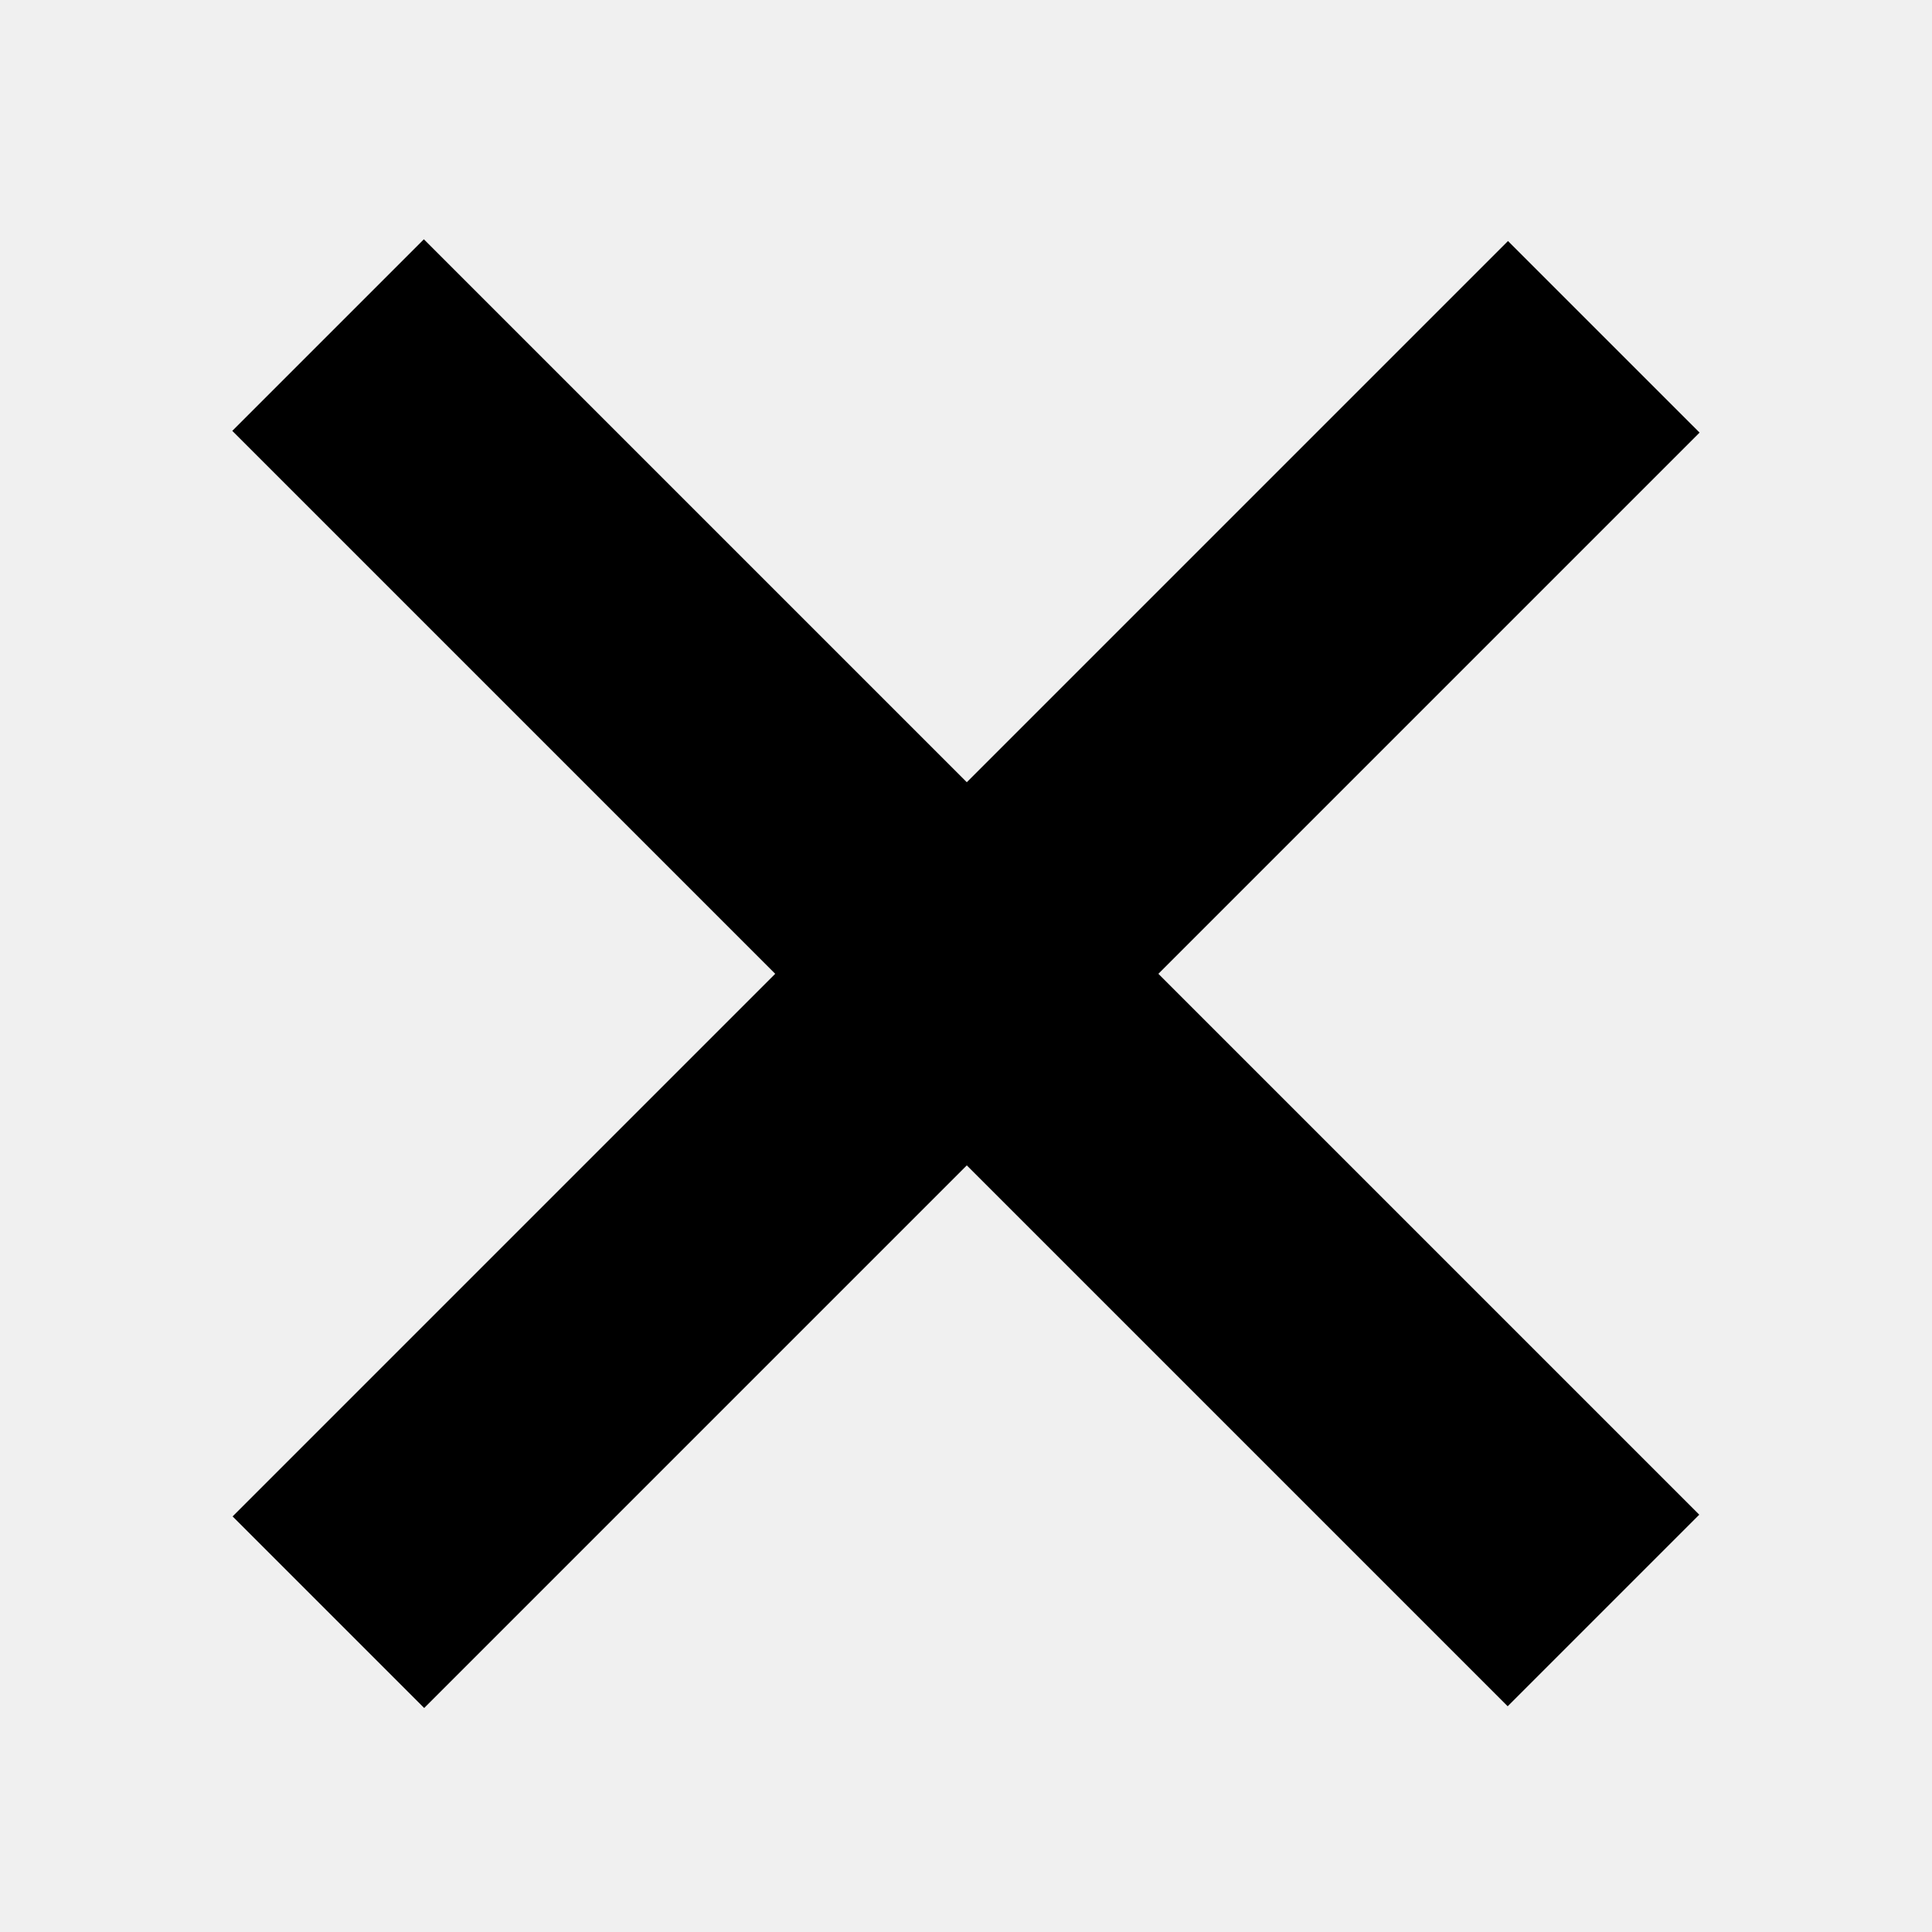
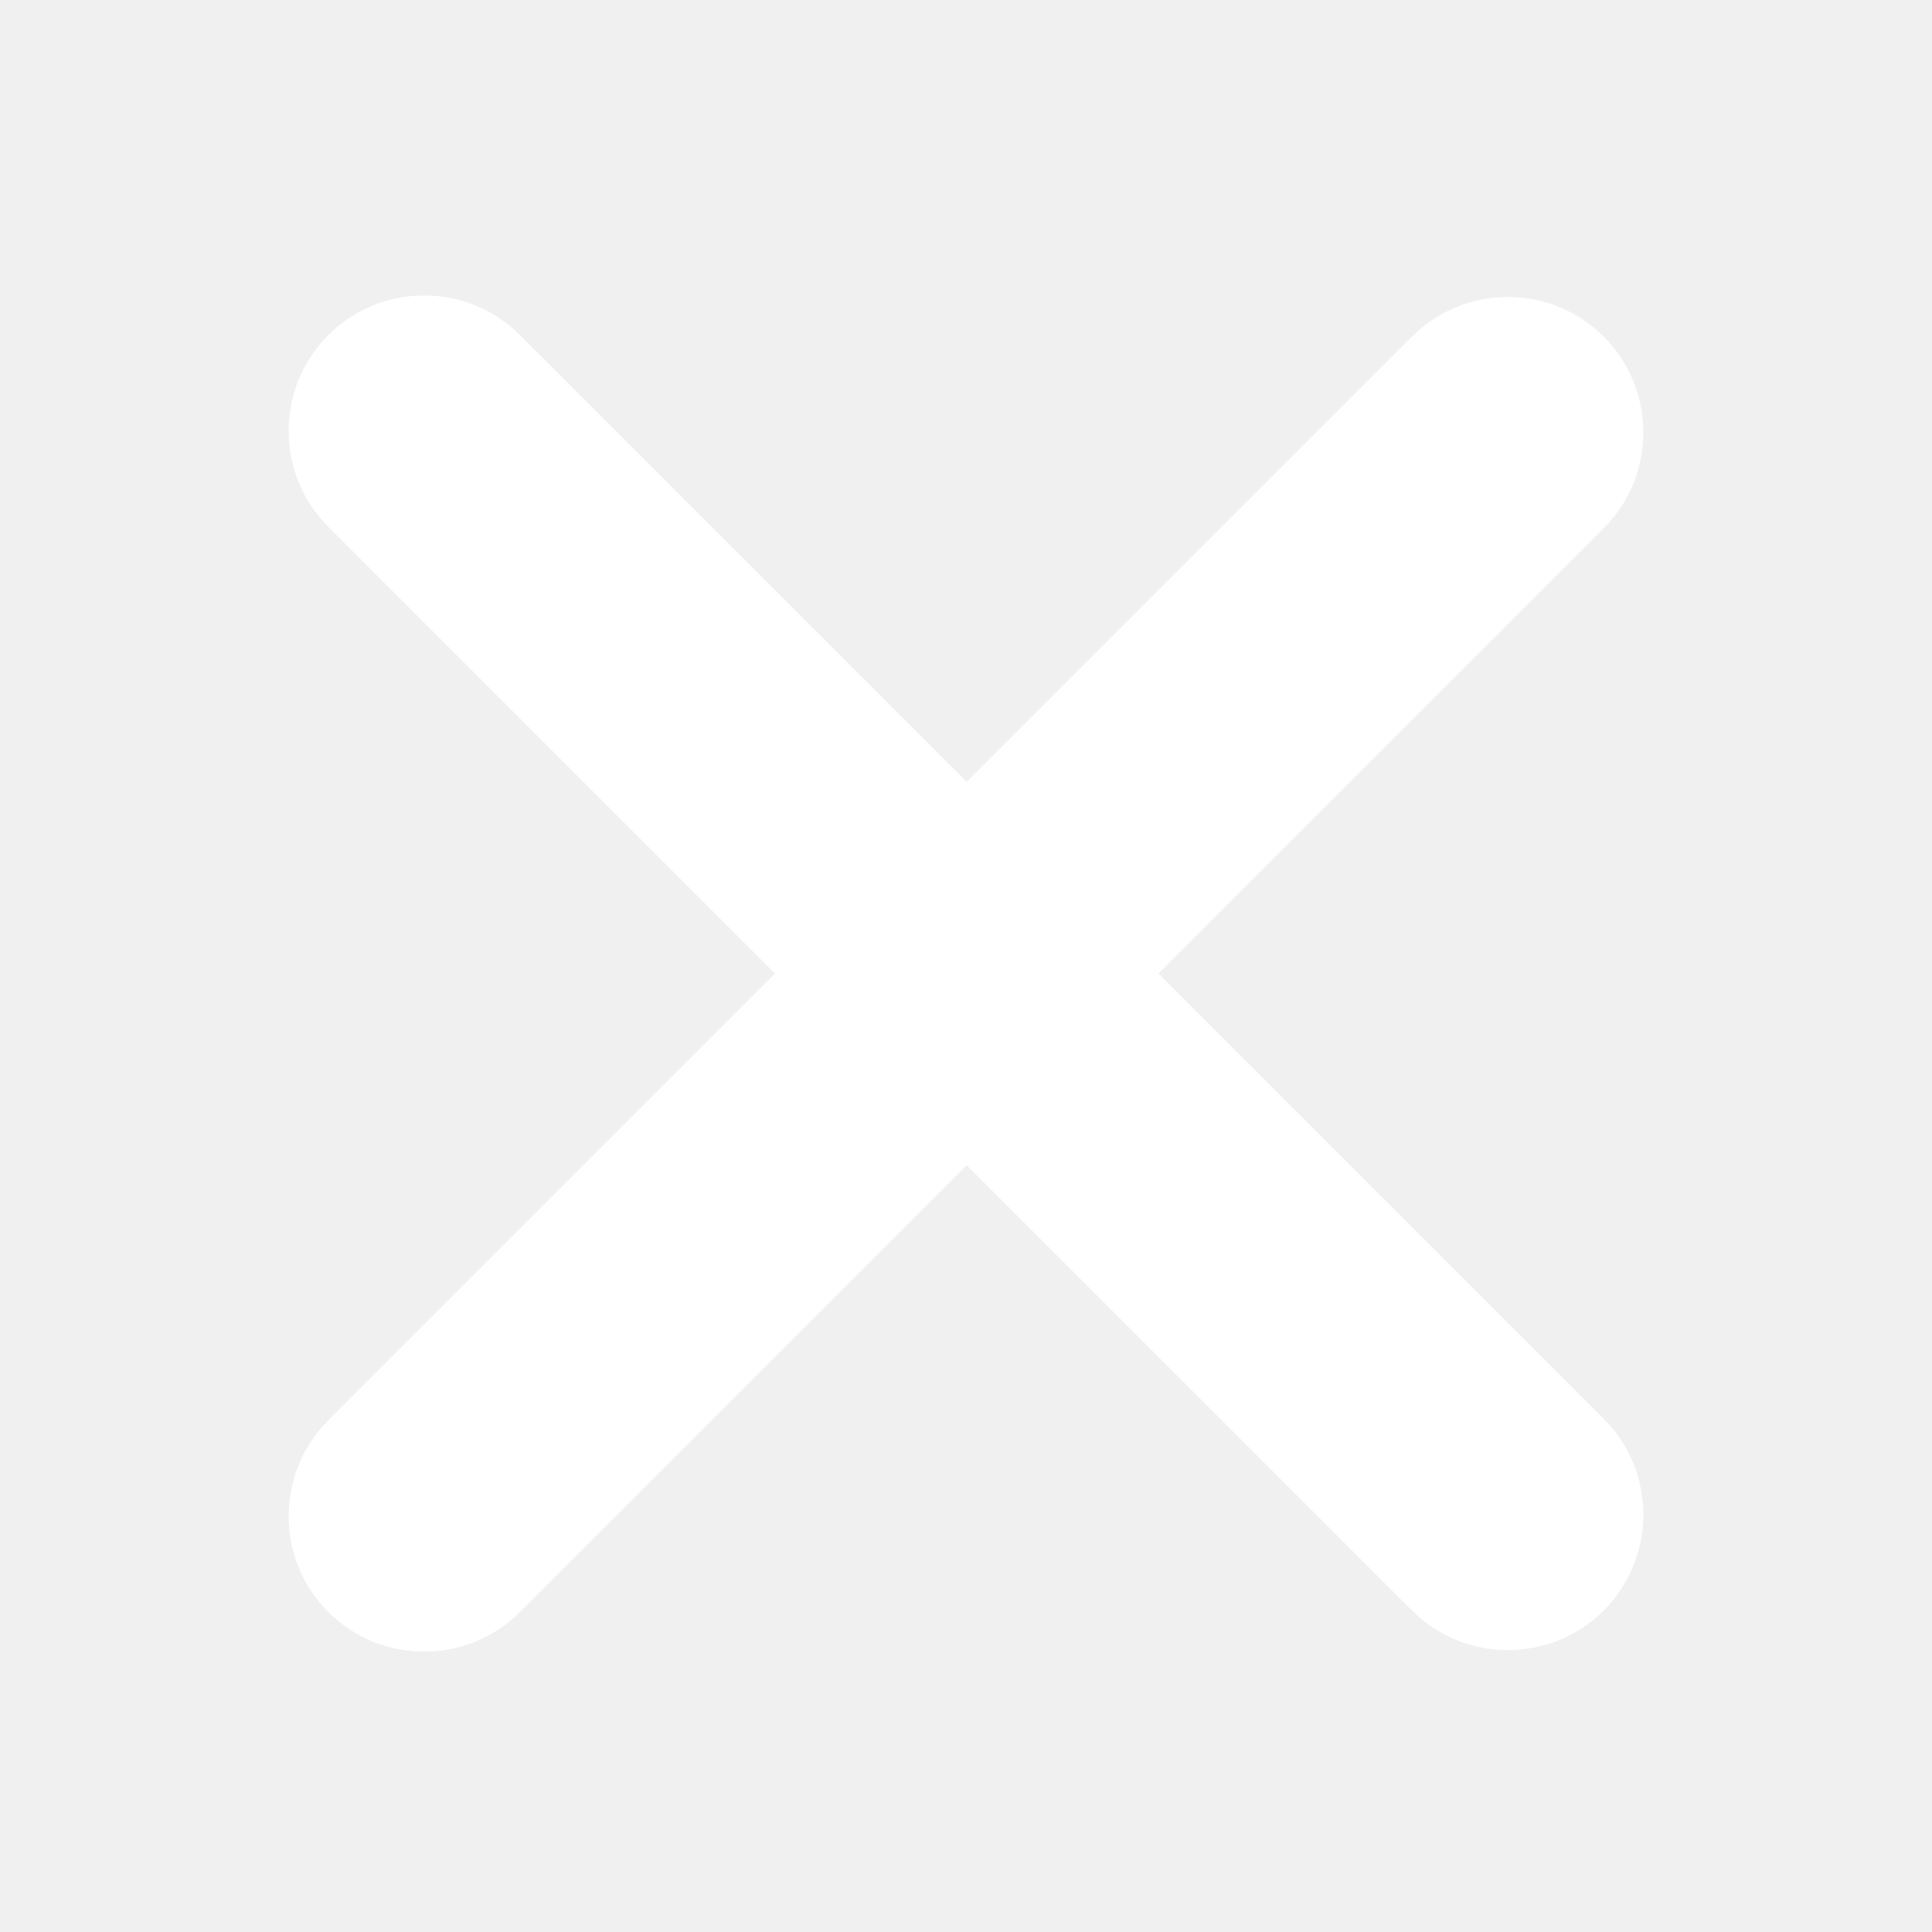
- <svg xmlns="http://www.w3.org/2000/svg" viewBox="0 0 256 256" enable-background="new 0 0 256 256">
-   <path d="M199.776 226.088l-168.997-168.997 25.385-25.385 168.997 168.997zM225.202 57.321l-168.997 168.997-25.385-25.385 168.997-168.997z" />
+ <svg xmlns="http://www.w3.org/2000/svg" version="1.1" id="Layer_1" x="0px" y="0px" viewBox="0 0 256 256" style="enable-background:new 0 0 256 256;" xml:space="preserve">
+   <style type="text/css">
+ 	.st0{fill:#FFFFFF;}
+ </style>
+   <path class="st0" d="M187.1,213.4L43.5,69.8c-7-7-7-18.4,0-25.4l0,0c7-7,18.4-7,25.4,0L212.5,188c7,7,7,18.4,0,25.4l0,0  C205.5,220.4,194.1,220.4,187.1,213.4z M212.5,70L68.9,213.6c-7,7-18.4,7-25.4,0l0,0c-7-7-7-18.4,0-25.4L187.1,44.6  c7-7,18.4-7,25.4,0l0,0C219.5,51.6,219.5,63,212.5,70z" />
</svg>
